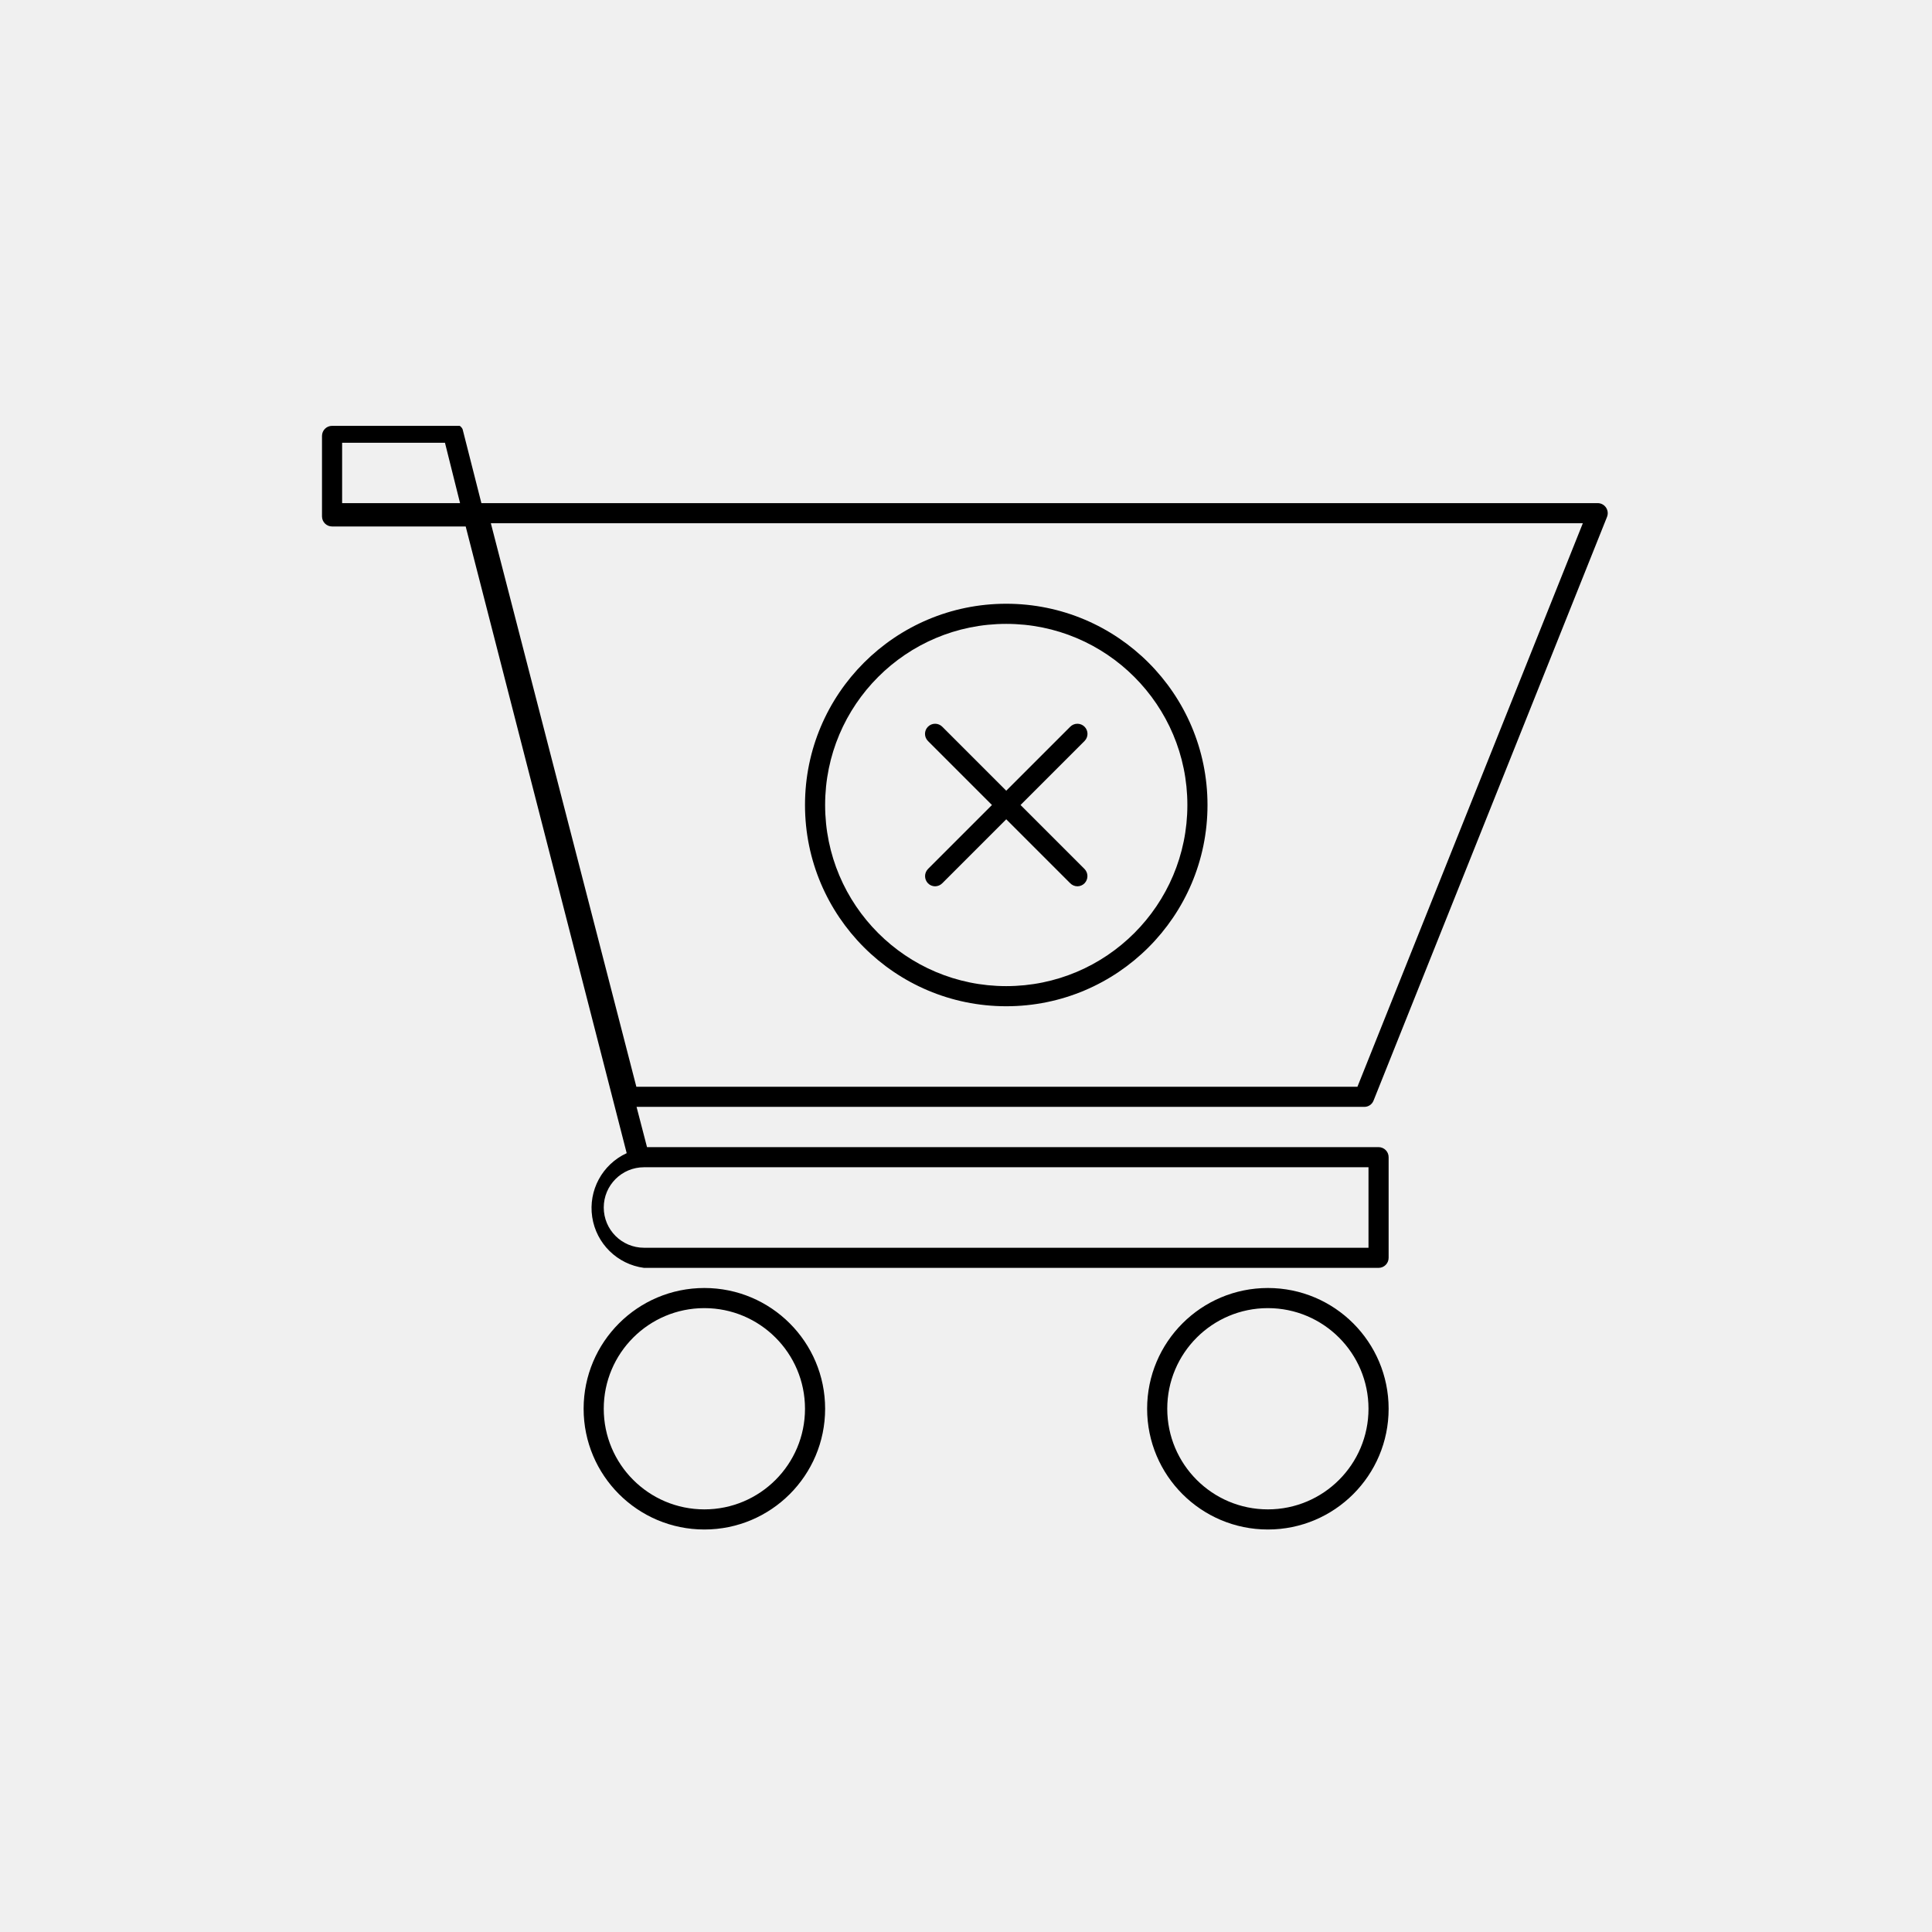
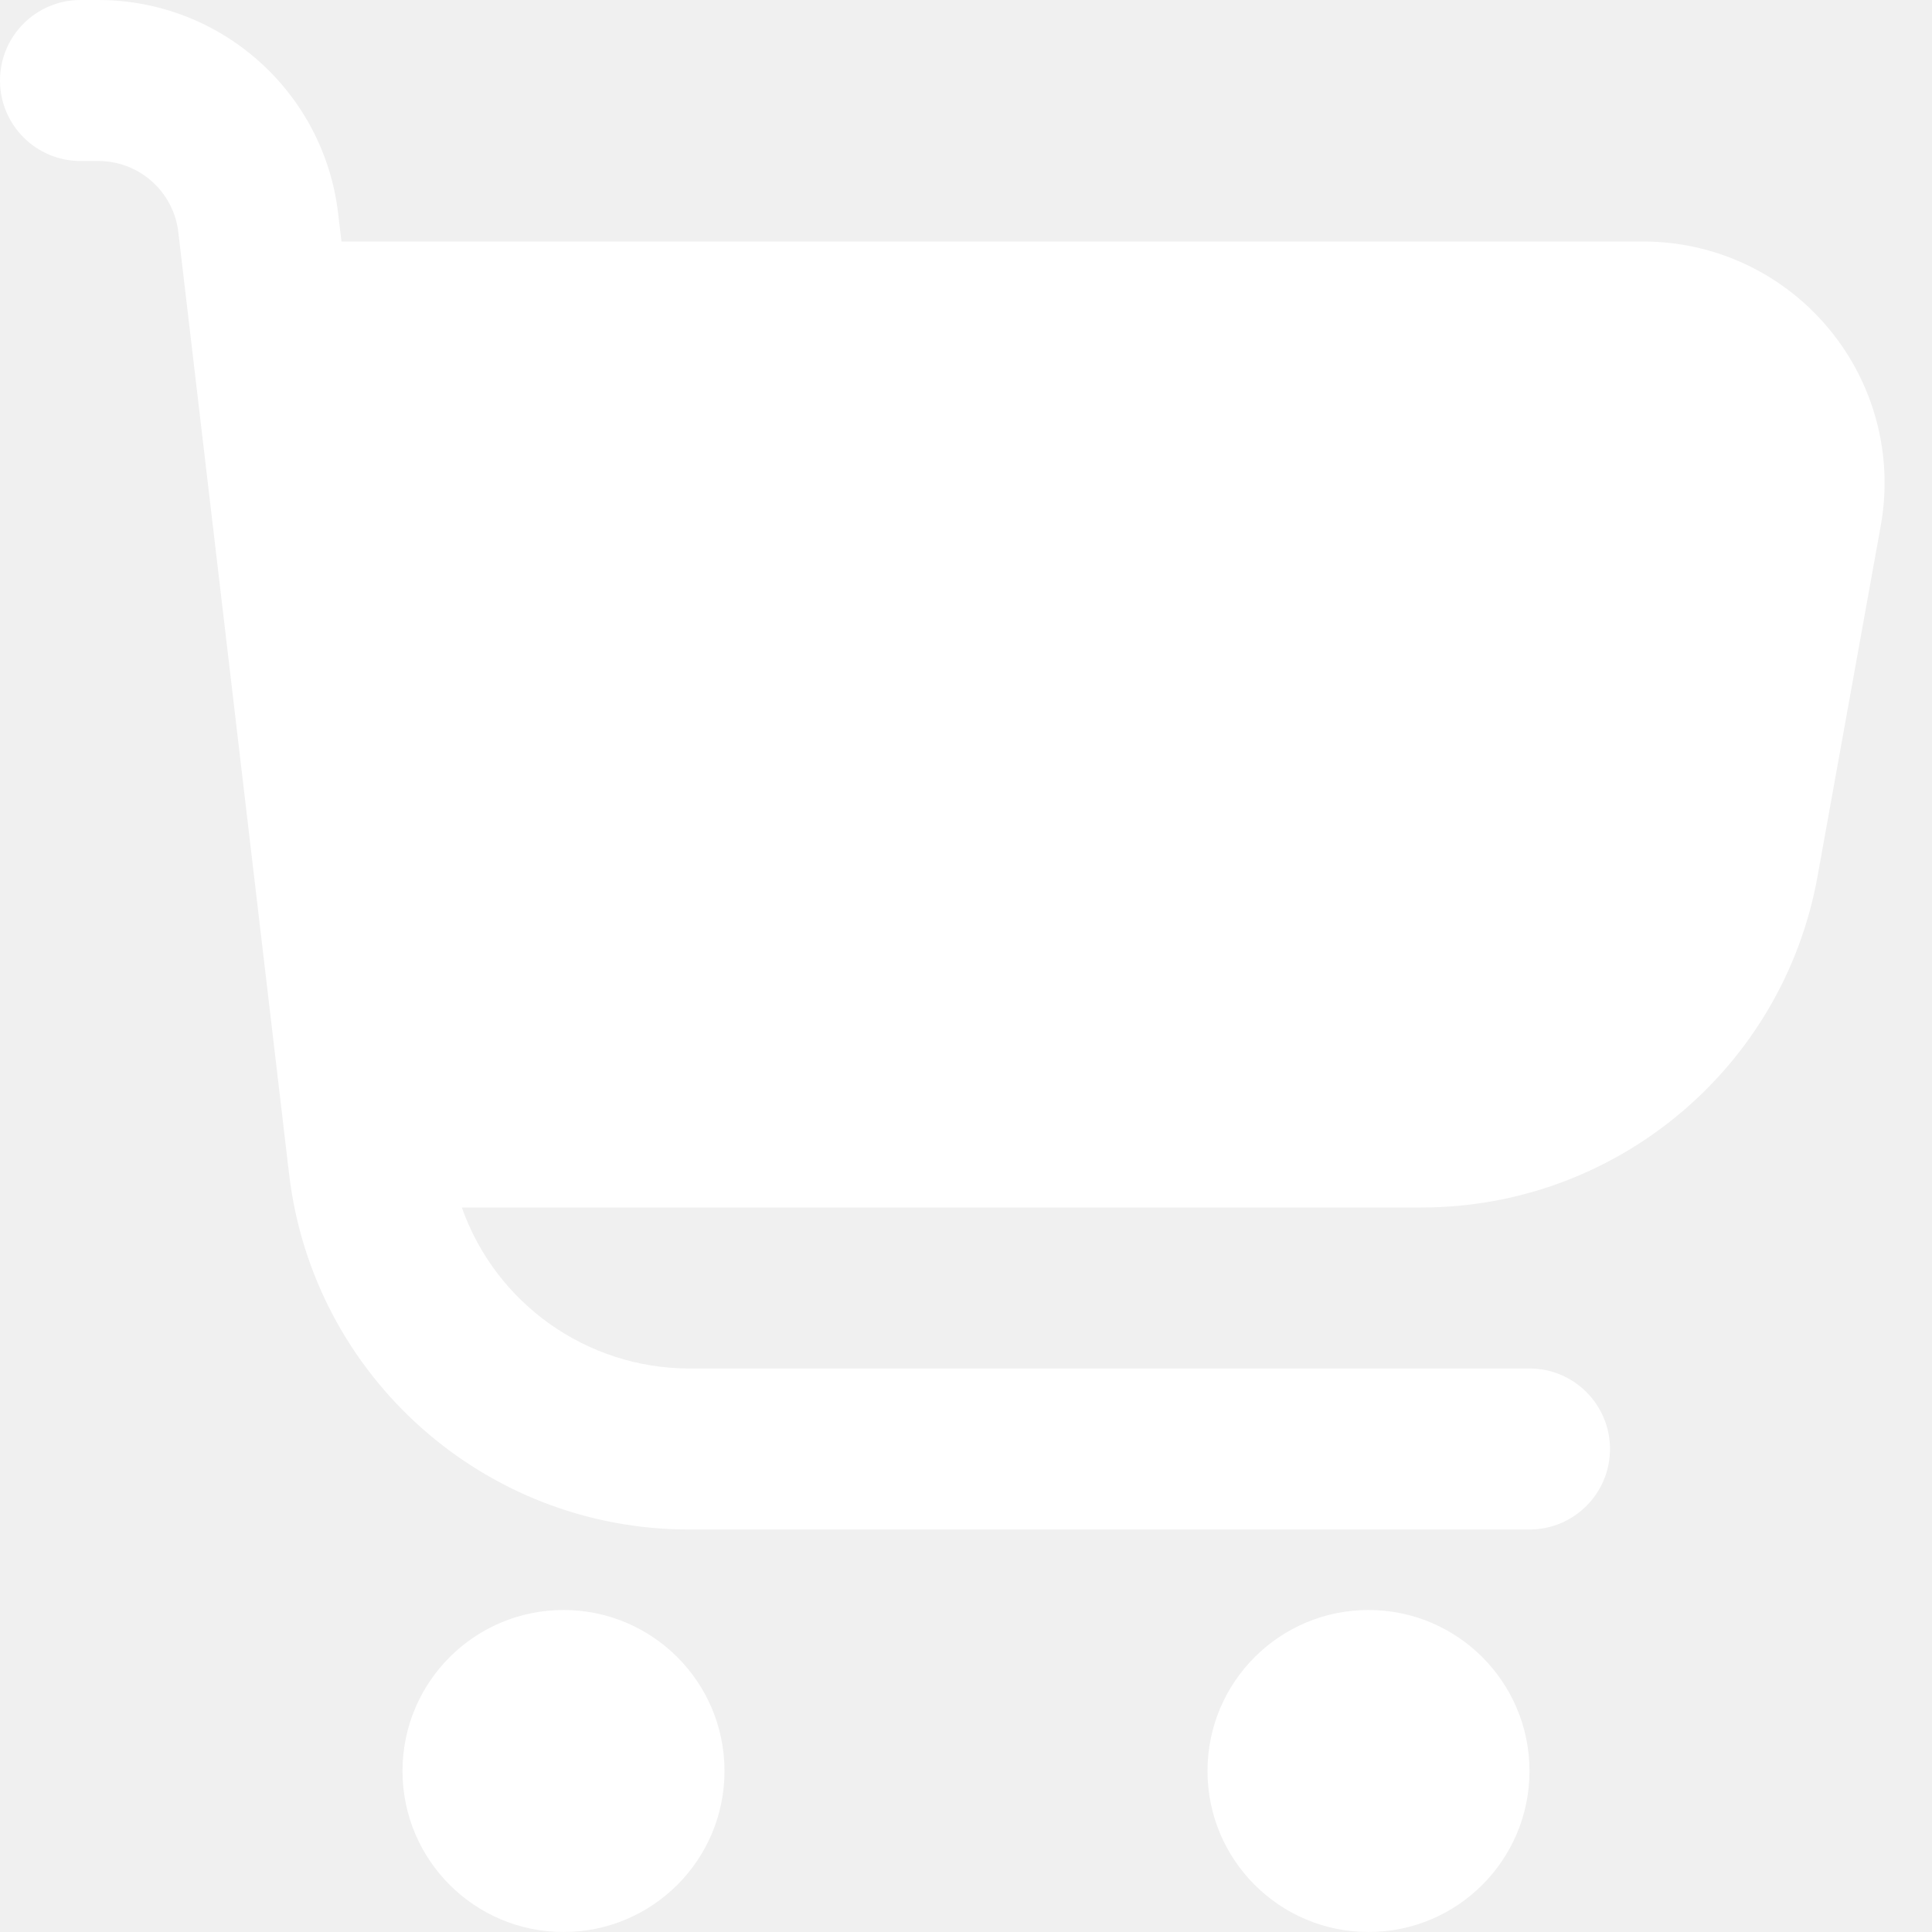
- <svg xmlns="http://www.w3.org/2000/svg" width="96px" height="96px" viewBox="0 0 96 96">
-   <g id="Remove">
-     <path d="M35,64a6,6,0,1,0,6,6A6,6,0,0,0,35,64Zm0,11a5,5,0,1,1,5-5A5,5,0,0,1,35,75Z" />
-     <path d="M63,64a6,6,0,1,0,6,6A6,6,0,0,0,63,64Zm0,11a5,5,0,1,1,5-5A5,5,0,0,1,63,75Z" />
-     <path d="M67.79,55a.49.49,0,0,0,.46-.31l11.6-29a.5.5,0,0,0-.46-.69H23.92L23,21.38a0,0,0,0,0,0,0,.27.27,0,0,0-.07-.14s0,0,0,0a.24.24,0,0,0-.09-.08l-.05,0-.11,0H16.5a.5.5,0,0,0-.5.5v4a.5.5,0,0,0,.5.5h6.64l8,31.14A3,3,0,0,0,32,63H68.5a.5.5,0,0,0,.5-.5v-5a.5.5,0,0,0-.5-.5H32.15l-.52-2ZM78.65,26,67.45,54H31.62L24.39,26ZM17,25V22h5.11l.75,3ZM68,62H32a2,2,0,0,1,0-4H68Z" />
-     <path d="M50,50A10,10,0,1,0,40,40,10,10,0,0,0,50,50Zm0-19a9,9,0,1,1-9,9A9,9,0,0,1,50,31Z" />
-     <path d="M46.11,43.89a.5.5,0,0,0,.35.15.51.51,0,0,0,.36-.15L50,40.71l3.18,3.18a.51.51,0,0,0,.36.15.5.5,0,0,0,.35-.15.51.51,0,0,0,0-.71L50.71,40l3.18-3.18a.5.5,0,0,0-.71-.71L50,39.29l-3.18-3.18a.5.5,0,0,0-.71.71L49.29,40l-3.18,3.18A.51.51,0,0,0,46.11,43.89Z" />
+ <svg xmlns="http://www.w3.org/2000/svg" version="1.1" width="512" height="512" x="0" y="0" viewBox="0 0 24 24" style="enable-background:new 0 0 512 512" xml:space="preserve">
+   <g>
+     <path d="M22.713,4.077A2.993,2.993,0,0,0,20.41,3H4.242L4.2,2.649A3,3,0,0,0,1.222,0H1A1,1,0,0,0,1,2h.222a1,1,0,0,1,.993.883l1.376,11.7A5,5,0,0,0,8.557,19H19a1,1,0,0,0,0-2H8.557a3,3,0,0,1-2.82-2h11.92a5,5,0,0,0,4.921-4.113l.785-4.354A2.994,2.994,0,0,0,22.713,4.077Z" fill="#ffffff" data-original="#000000" />
+     <circle cx="7" cy="22" r="2" fill="#ffffff" data-original="#000000" />
+     <circle cx="17" cy="22" r="2" fill="#ffffff" data-original="#000000" />
  </g>
</svg>
